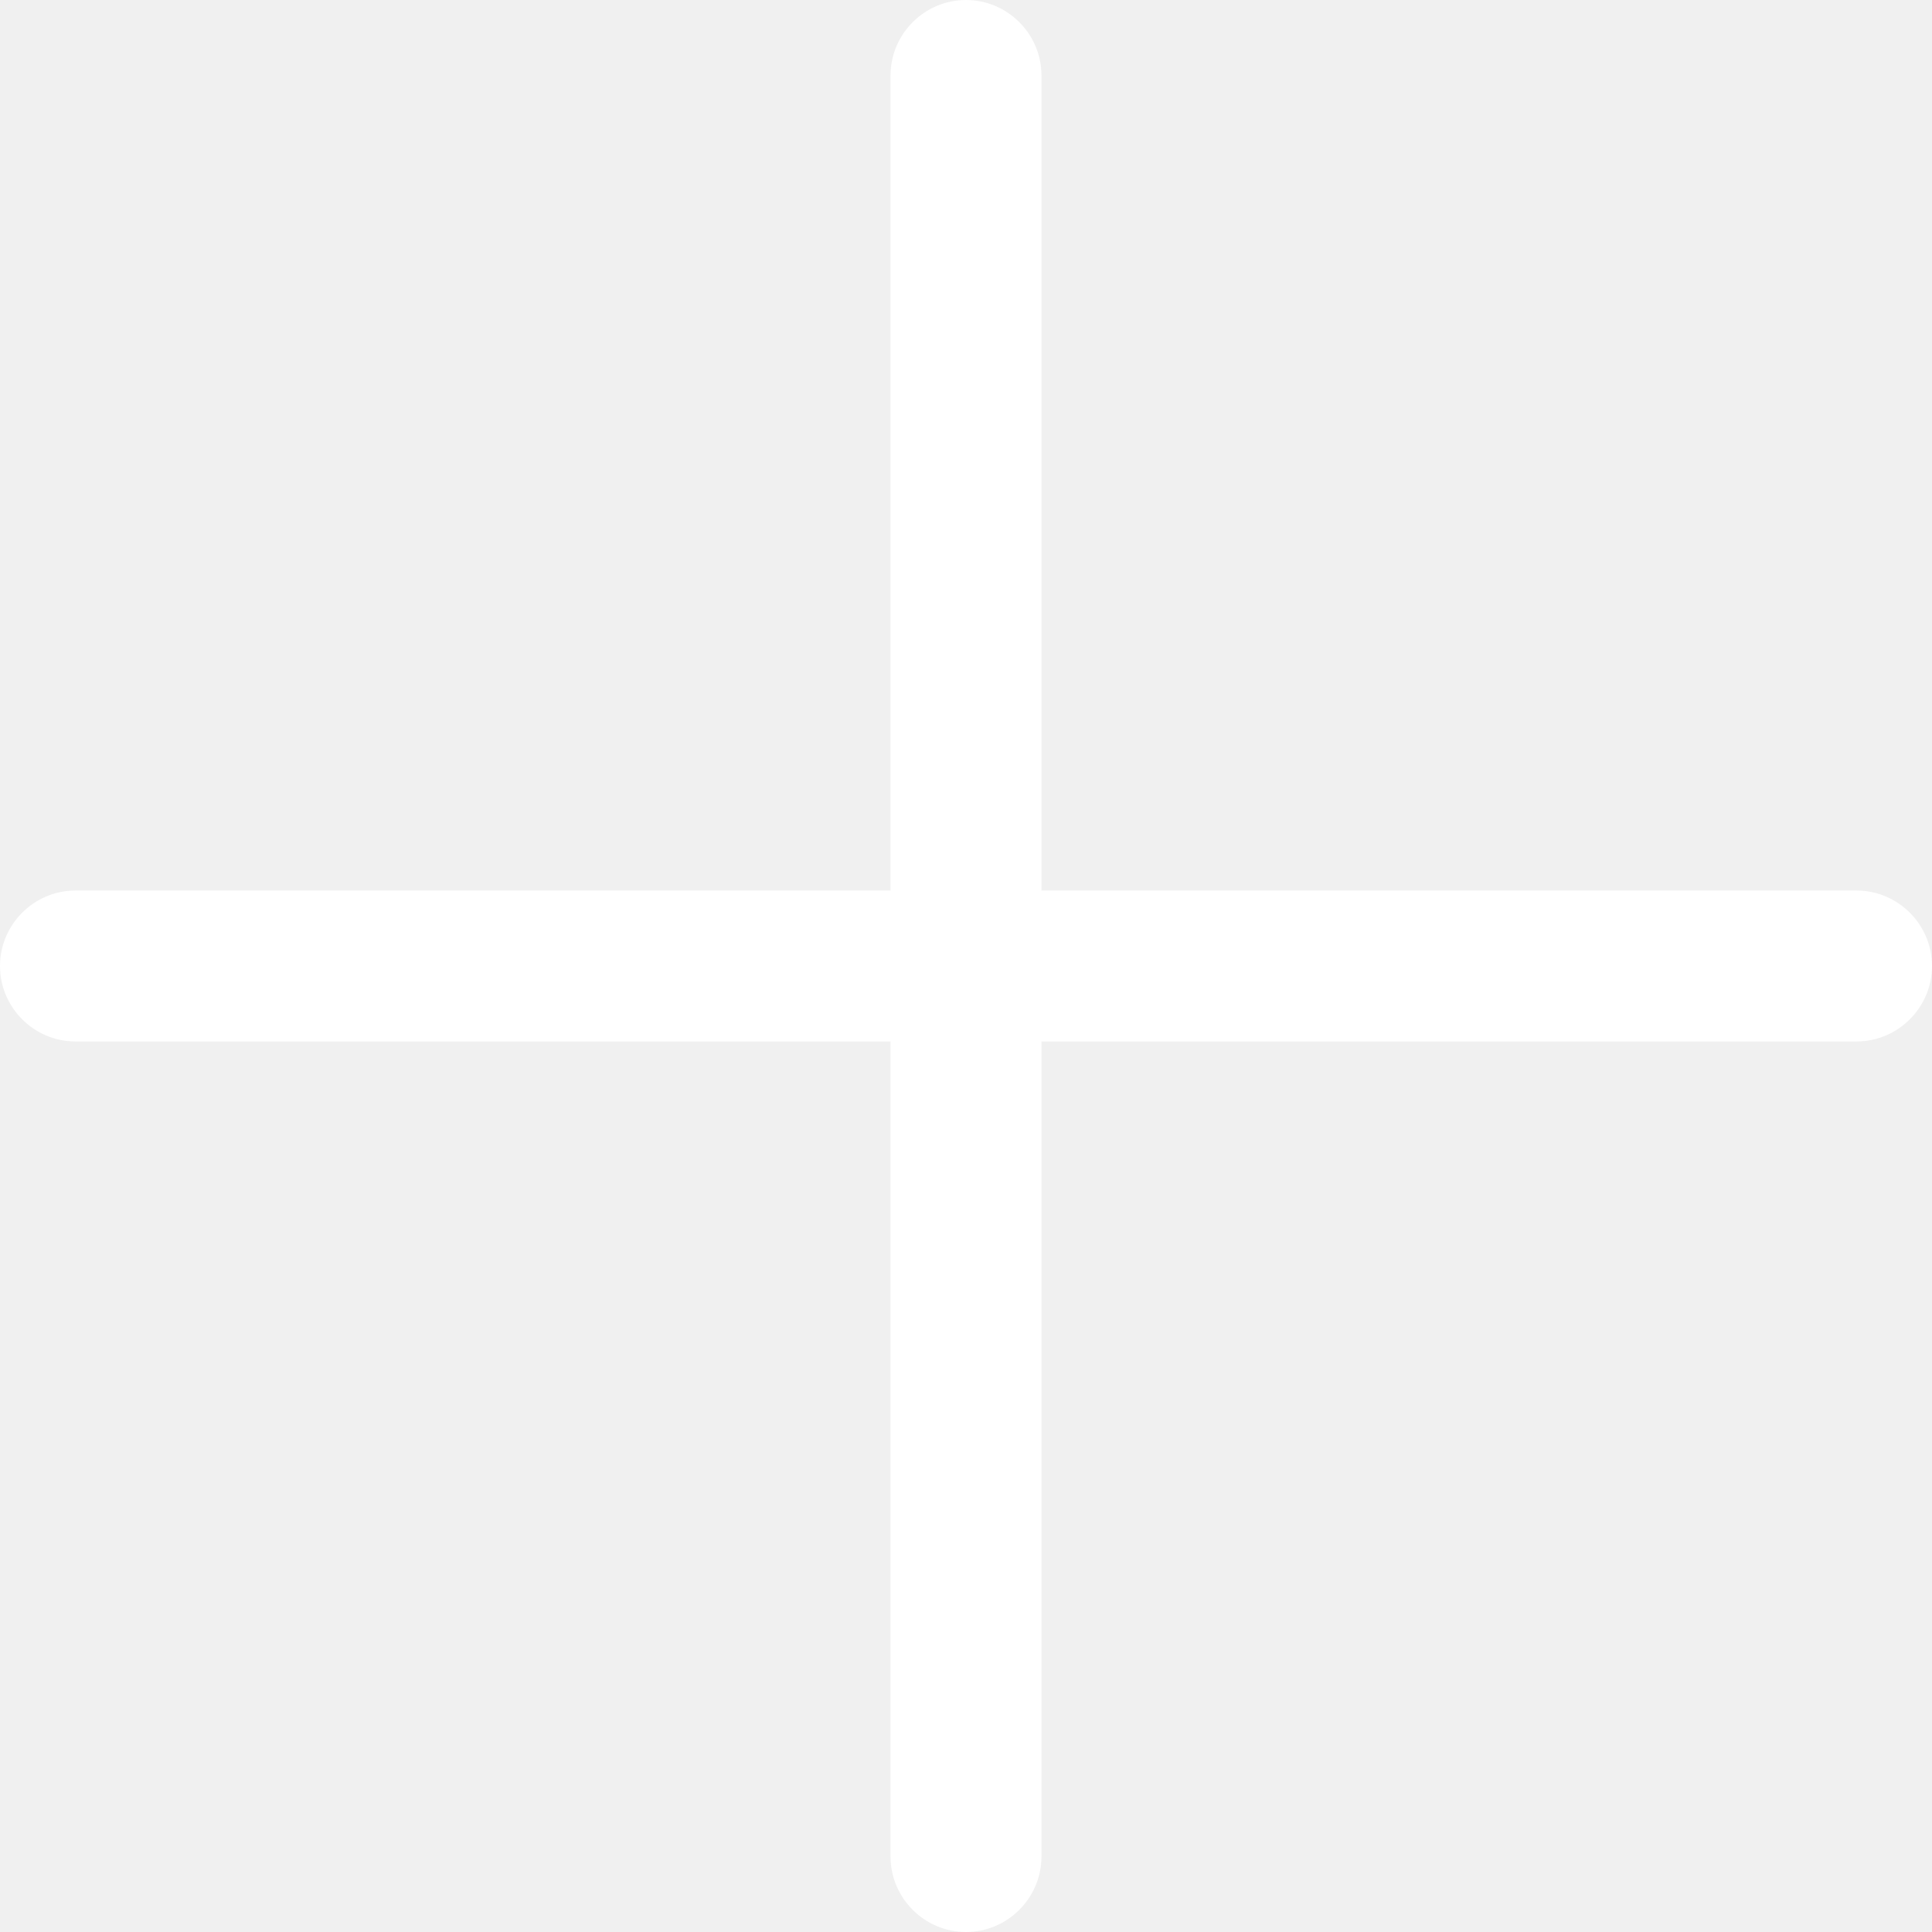
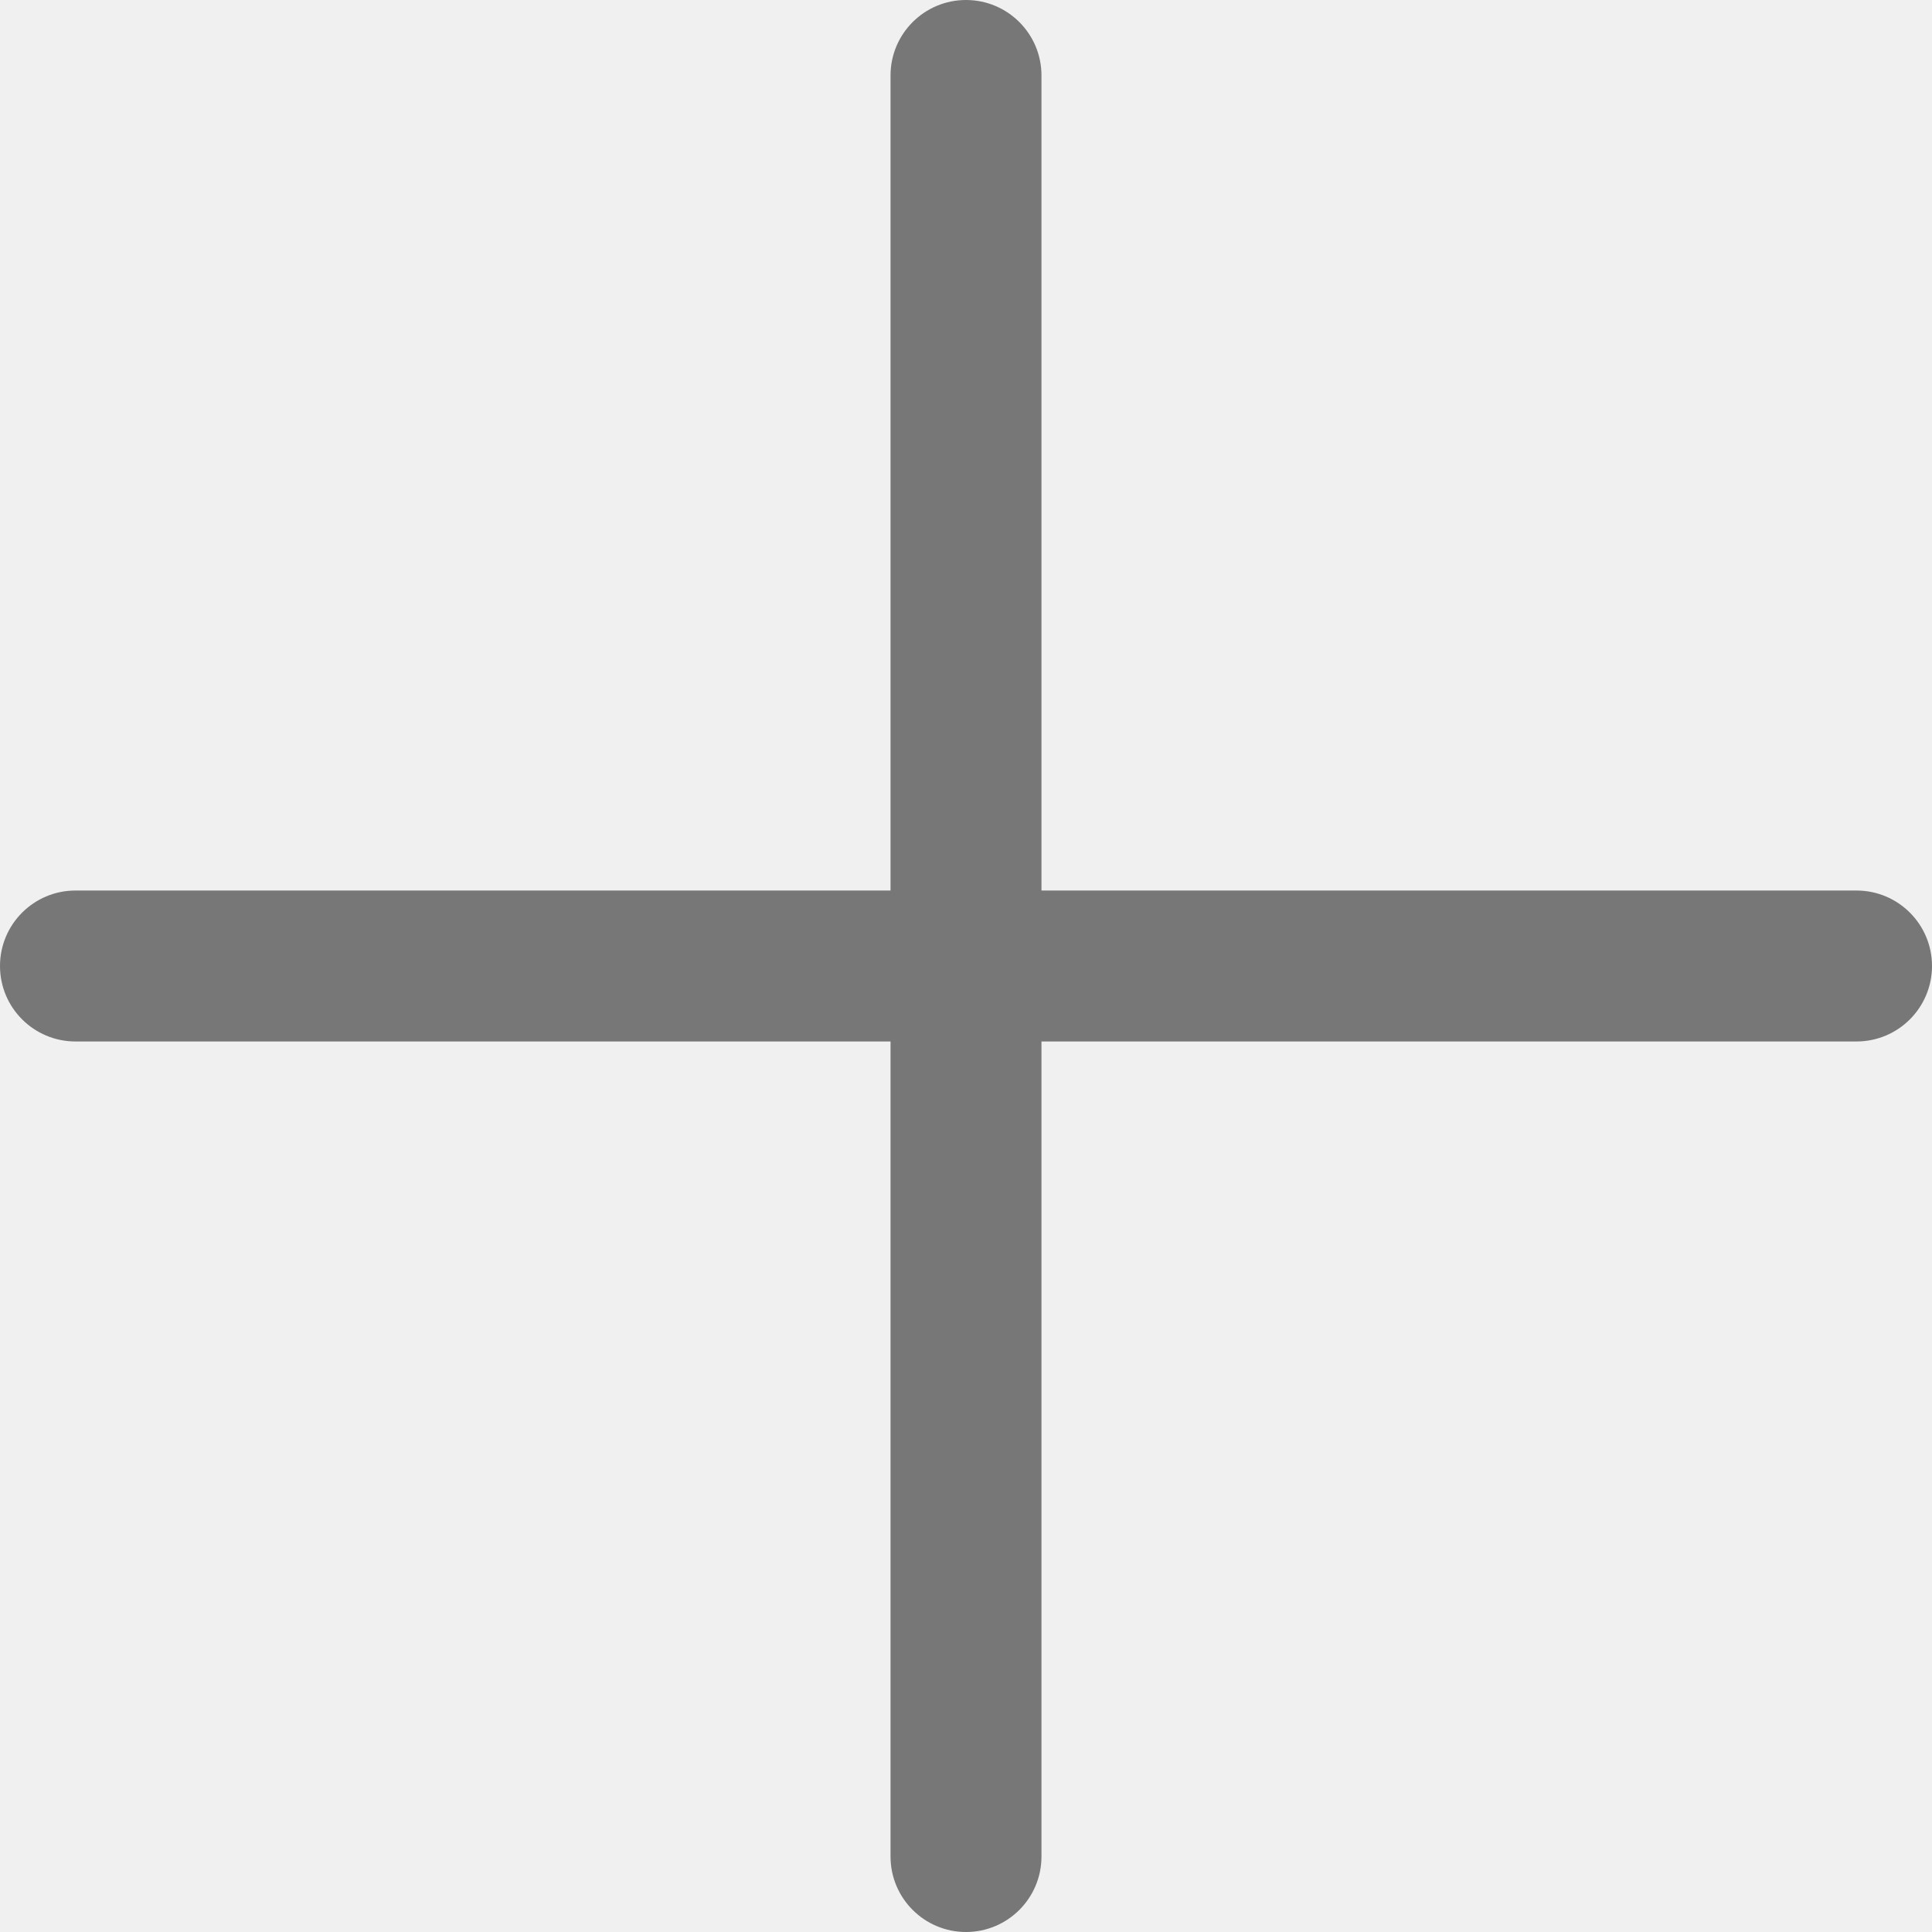
- <svg xmlns="http://www.w3.org/2000/svg" version="1.1" id="Capa_1" x="0px" y="0px" viewBox="0 0 512 512" style="enable-background:new 0 0 512 512;" xml:space="preserve">
-   <style type="text/css">
- 	.st0{fill:#FFFFFF;}
- </style>
-   <g>
-     <g>
-       <path class="st0" d="M492,236H276V20c0-11-9-20-20-20s-20,9-20,20v216H20c-11,0-20,9-20,20s9,20,20,20h216v216c0,11,9,20,20,20    s20-9,20-20V276h216c11,0,20-9,20-20S503,236,492,236z" />
-     </g>
-   </g>
+ <svg xmlns="http://www.w3.org/2000/svg" id="Capa_1" data-name="Capa 1" viewBox="0 0 512 512">
+   <defs>
+     <style>.cls-1{fill:#777;}</style>
+   </defs>
+   <path class="cls-1" d="M492,236H276V20a20,20,0,0,0-40,0V236H20a20,20,0,0,0,0,40H236V492a20,20,0,0,0,40,0V276H492a20,20,0,0,0,0-40Z" />
</svg>
